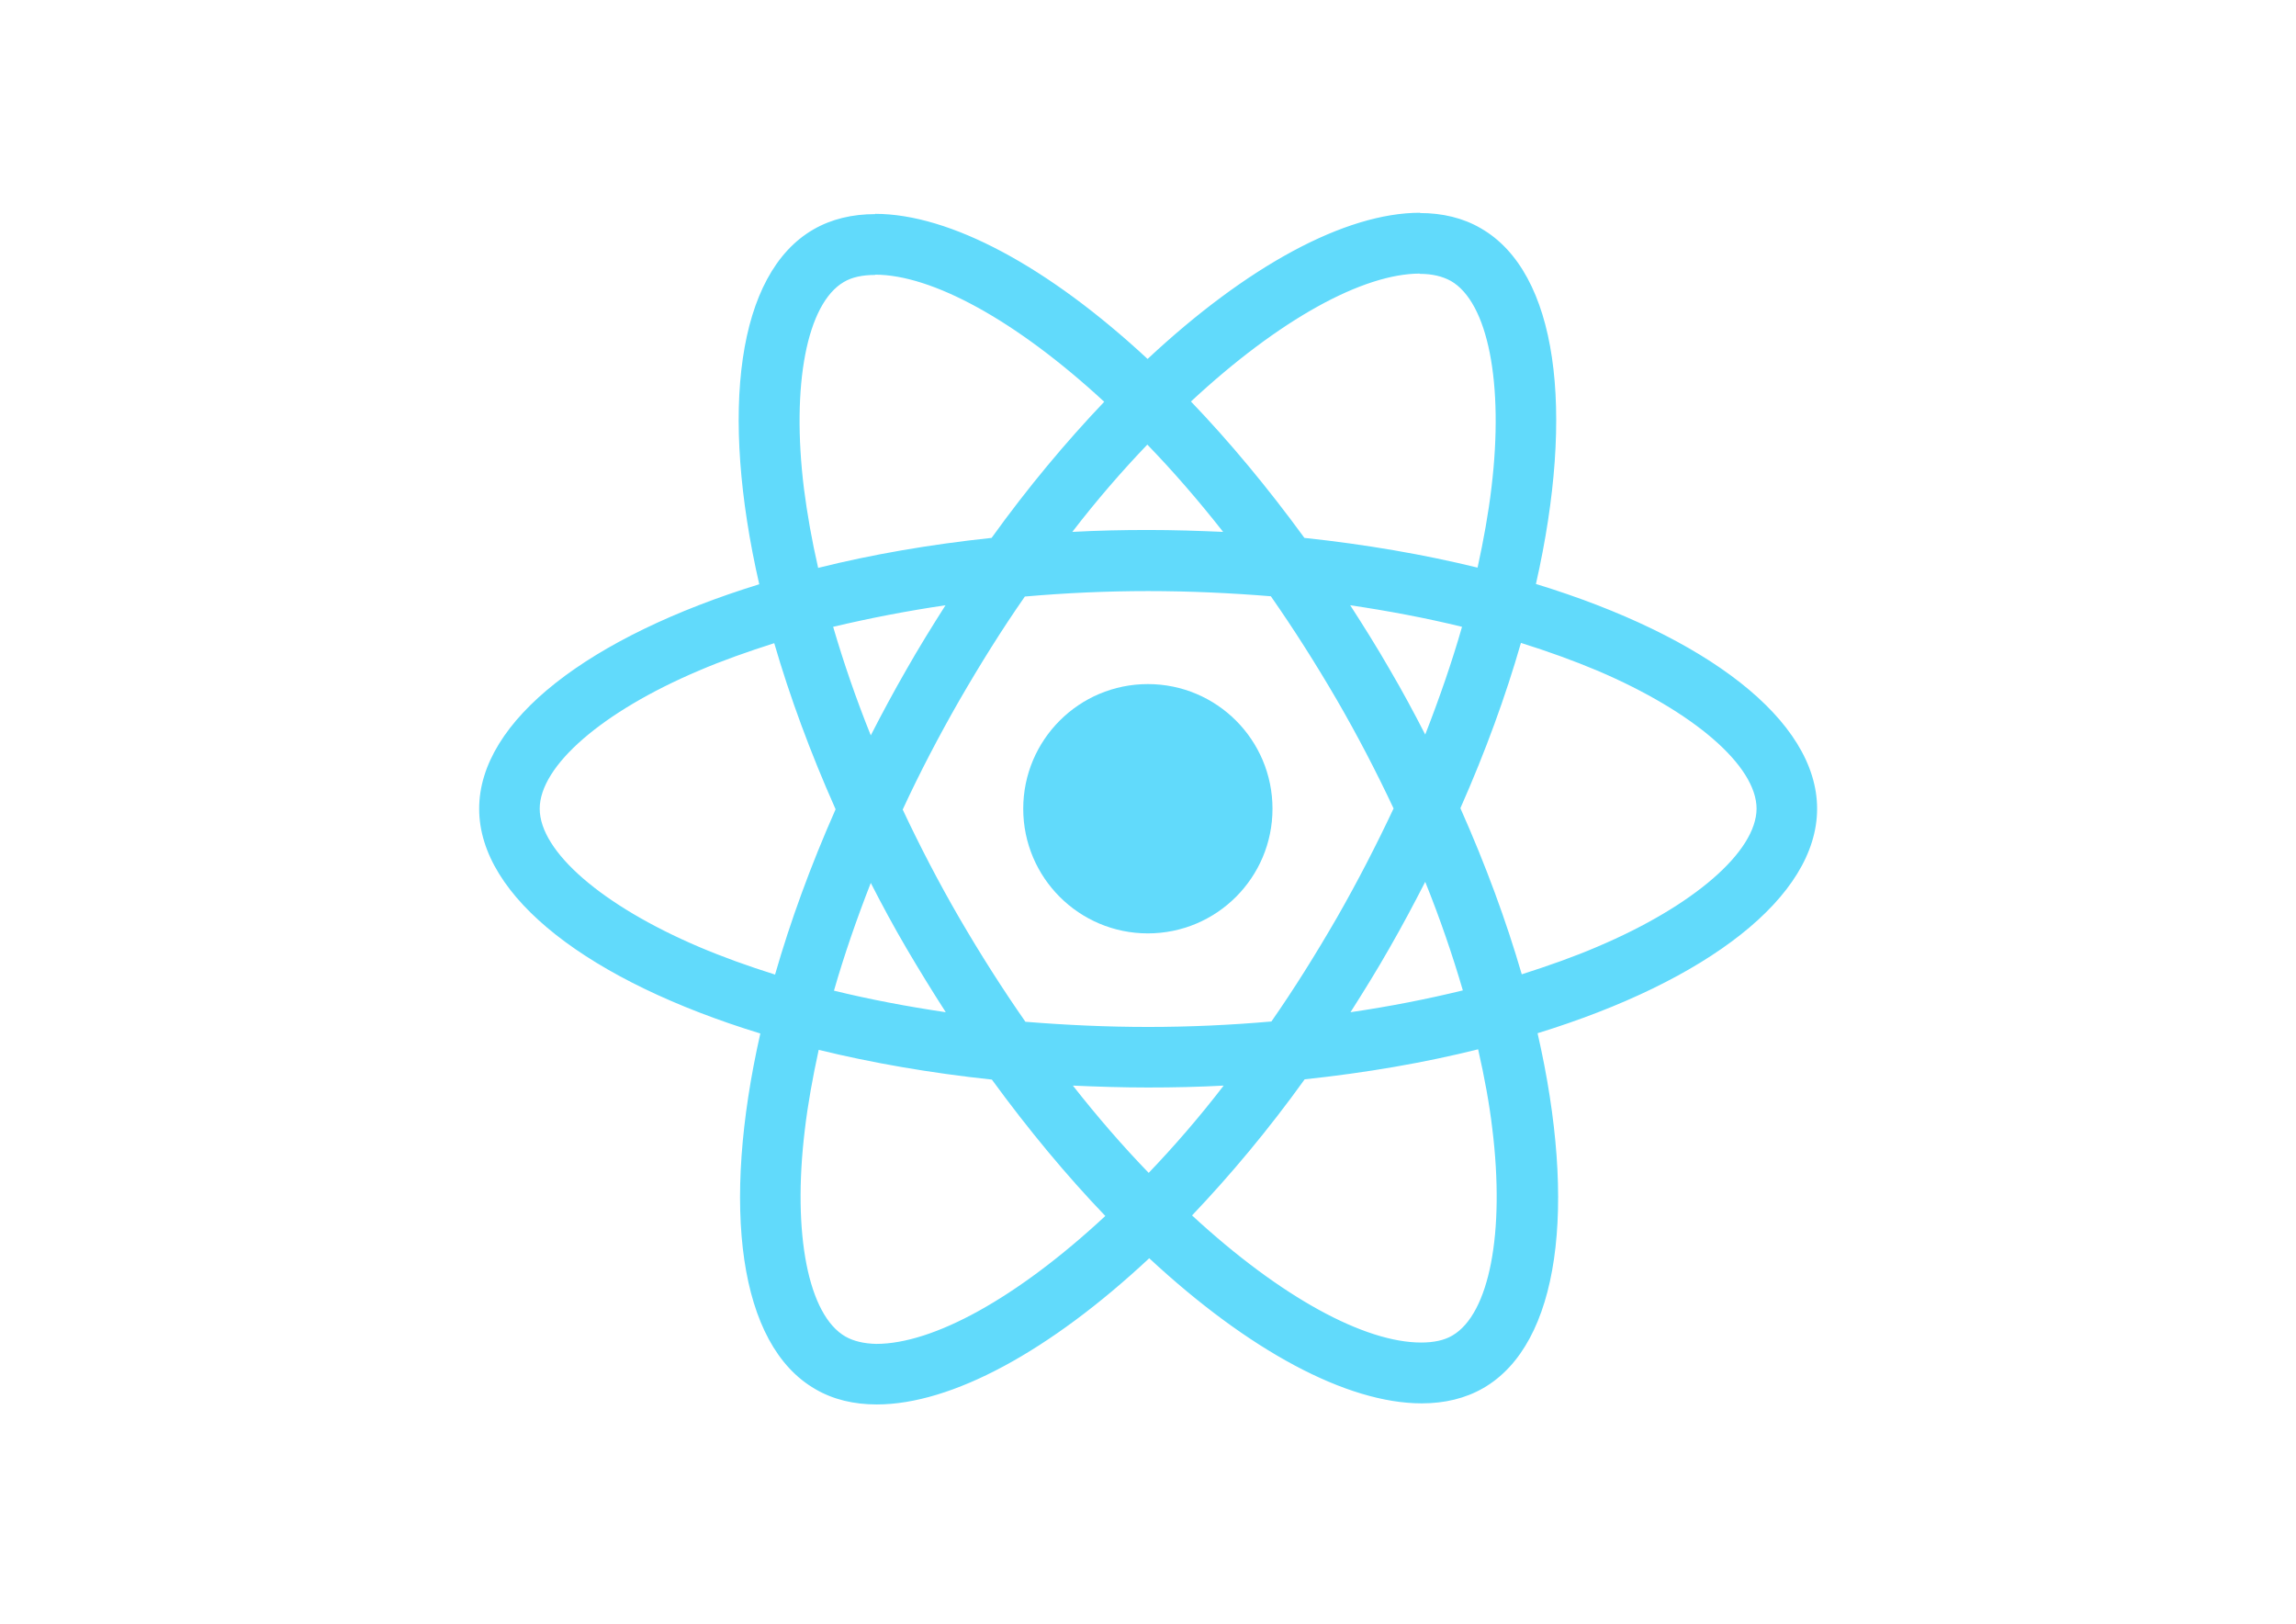
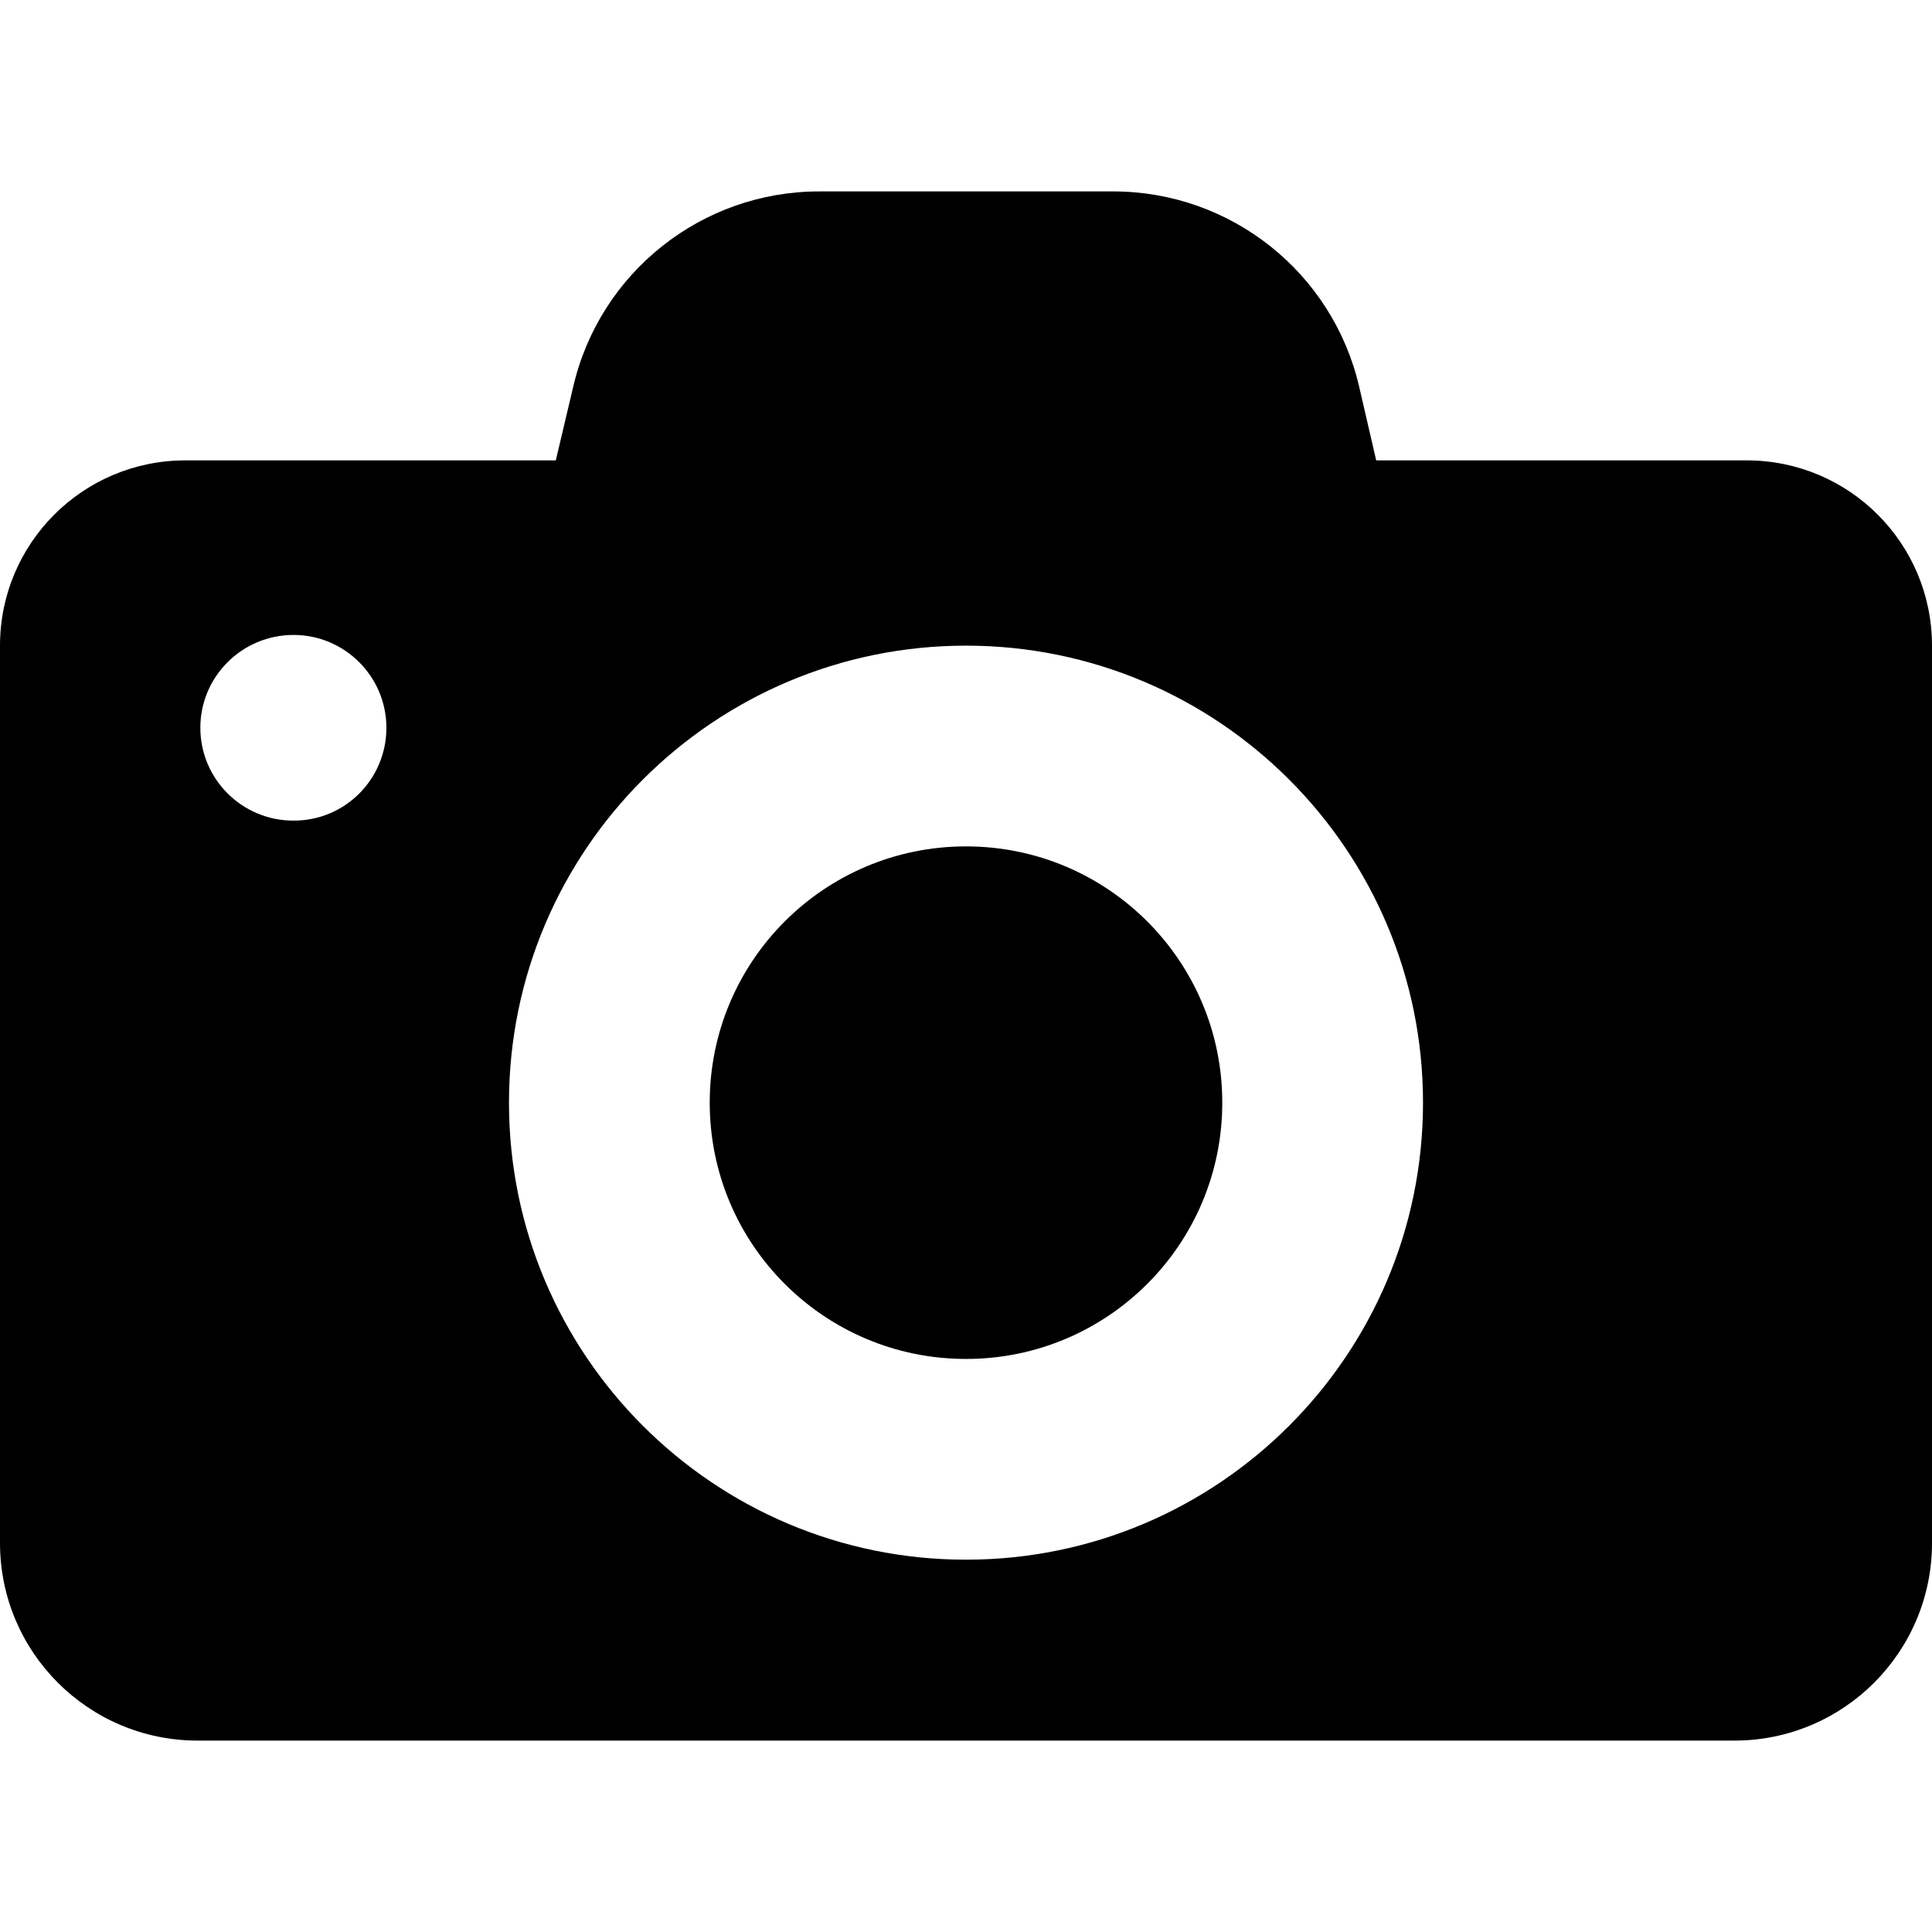
- <svg xmlns="http://www.w3.org/2000/svg" viewBox="0 0 841.9 595.3">
-   <g fill="#61DAFB">
-     <path d="M666.3 296.5c0-32.5-40.7-63.3-103.1-82.4 14.4-63.6 8-114.2-20.2-130.4-6.5-3.8-14.1-5.6-22.4-5.6v22.3c4.6 0 8.3.9 11.4 2.6 13.6 7.8 19.5 37.5 14.9 75.7-1.1 9.4-2.9 19.3-5.1 29.4-19.6-4.8-41-8.5-63.5-10.9-13.5-18.5-27.5-35.3-41.6-50 32.6-30.3 63.2-46.9 84-46.9V78c-27.5 0-63.5 19.6-99.9 53.6-36.4-33.8-72.4-53.2-99.9-53.2v22.3c20.7 0 51.4 16.5 84 46.6-14 14.7-28 31.4-41.3 49.9-22.6 2.4-44 6.1-63.6 11-2.3-10-4-19.7-5.2-29-4.7-38.2 1.1-67.9 14.6-75.8 3-1.8 6.9-2.6 11.5-2.6V78.5c-8.4 0-16 1.8-22.6 5.6-28.1 16.2-34.4 66.7-19.9 130.1-62.2 19.2-102.7 49.9-102.7 82.3 0 32.5 40.7 63.3 103.1 82.4-14.4 63.6-8 114.2 20.2 130.4 6.5 3.8 14.1 5.6 22.5 5.6 27.5 0 63.5-19.6 99.9-53.6 36.4 33.8 72.4 53.2 99.9 53.2 8.4 0 16-1.8 22.6-5.6 28.1-16.2 34.4-66.7 19.9-130.1 62-19.1 102.5-49.9 102.5-82.3zm-130.2-66.7c-3.7 12.9-8.3 26.2-13.5 39.5-4.1-8-8.4-16-13.1-24-4.6-8-9.5-15.8-14.4-23.4 14.2 2.1 27.9 4.7 41 7.9zm-45.8 106.5c-7.8 13.5-15.8 26.3-24.1 38.2-14.9 1.3-30 2-45.2 2-15.1 0-30.2-.7-45-1.9-8.3-11.9-16.4-24.6-24.2-38-7.6-13.1-14.5-26.4-20.8-39.8 6.2-13.4 13.2-26.8 20.7-39.9 7.8-13.5 15.8-26.3 24.1-38.2 14.9-1.3 30-2 45.2-2 15.1 0 30.2.7 45 1.9 8.3 11.9 16.4 24.6 24.2 38 7.6 13.1 14.5 26.4 20.8 39.8-6.3 13.4-13.2 26.8-20.7 39.9zm32.3-13c5.4 13.4 10 26.8 13.8 39.8-13.1 3.2-26.9 5.9-41.2 8 4.9-7.7 9.8-15.6 14.4-23.7 4.6-8 8.9-16.1 13-24.1zM421.2 430c-9.3-9.6-18.6-20.3-27.8-32 9 .4 18.2.7 27.5.7 9.4 0 18.7-.2 27.8-.7-9 11.7-18.3 22.4-27.5 32zm-74.4-58.9c-14.2-2.1-27.9-4.7-41-7.9 3.7-12.9 8.3-26.2 13.5-39.5 4.1 8 8.4 16 13.1 24 4.7 8 9.5 15.8 14.4 23.4zM420.7 163c9.3 9.6 18.6 20.3 27.8 32-9-.4-18.2-.7-27.5-.7-9.4 0-18.7.2-27.8.7 9-11.7 18.3-22.4 27.5-32zm-74 58.9c-4.9 7.7-9.8 15.6-14.4 23.7-4.6 8-8.9 16-13 24-5.4-13.4-10-26.8-13.8-39.8 13.1-3.1 26.9-5.8 41.2-7.9zm-90.5 125.2c-35.4-15.1-58.3-34.9-58.3-50.6 0-15.7 22.9-35.6 58.3-50.6 8.6-3.7 18-7 27.7-10.1 5.7 19.6 13.2 40 22.5 60.9-9.2 20.8-16.6 41.1-22.2 60.6-9.9-3.1-19.3-6.5-28-10.2zM310 490c-13.6-7.8-19.5-37.5-14.9-75.7 1.1-9.4 2.9-19.3 5.1-29.4 19.6 4.8 41 8.5 63.5 10.9 13.5 18.5 27.5 35.3 41.6 50-32.6 30.3-63.2 46.9-84 46.9-4.5-.1-8.3-1-11.3-2.7zm237.2-76.2c4.7 38.2-1.1 67.9-14.6 75.8-3 1.8-6.9 2.6-11.5 2.6-20.7 0-51.4-16.5-84-46.6 14-14.7 28-31.4 41.3-49.9 22.6-2.4 44-6.1 63.6-11 2.3 10.1 4.1 19.8 5.2 29.1zm38.5-66.7c-8.6 3.7-18 7-27.7 10.1-5.7-19.6-13.2-40-22.5-60.9 9.2-20.8 16.6-41.1 22.2-60.6 9.9 3.1 19.3 6.5 28.1 10.2 35.4 15.1 58.3 34.9 58.3 50.6-.1 15.7-23 35.6-58.4 50.6zM320.8 78.4z" />
-     <circle cx="420.9" cy="296.5" r="45.7" />
-     <path d="M520.5 78.1z" />
+ <svg xmlns="http://www.w3.org/2000/svg" fill="#000000" height="800px" width="800px" version="1.1" id="Capa_1" viewBox="0 0 487 487" xml:space="preserve">
+   <g>
+     <g>
+       <path d="M308.1,277.95c0,35.7-28.9,64.6-64.6,64.6s-64.6-28.9-64.6-64.6s28.9-64.6,64.6-64.6S308.1,242.25,308.1,277.95z     M440.3,116.05c25.8,0,46.7,20.9,46.7,46.7v122.4v103.8c0,27.5-22.3,49.8-49.8,49.8H49.8c-27.5,0-49.8-22.3-49.8-49.8v-103.9    v-122.3l0,0c0-25.8,20.9-46.7,46.7-46.7h93.4l4.4-18.6c6.7-28.8,32.4-49.2,62-49.2h74.1c29.6,0,55.3,20.4,62,49.2l4.3,18.6H440.3z     M97.4,183.45c0-12.9-10.5-23.4-23.4-23.4c-13,0-23.5,10.5-23.5,23.4s10.5,23.4,23.4,23.4C86.9,206.95,97.4,196.45,97.4,183.45z     M358.7,277.95c0-63.6-51.6-115.2-115.2-115.2s-115.2,51.6-115.2,115.2s51.6,115.2,115.2,115.2S358.7,341.55,358.7,277.95z" />
+     </g>
  </g>
</svg>
